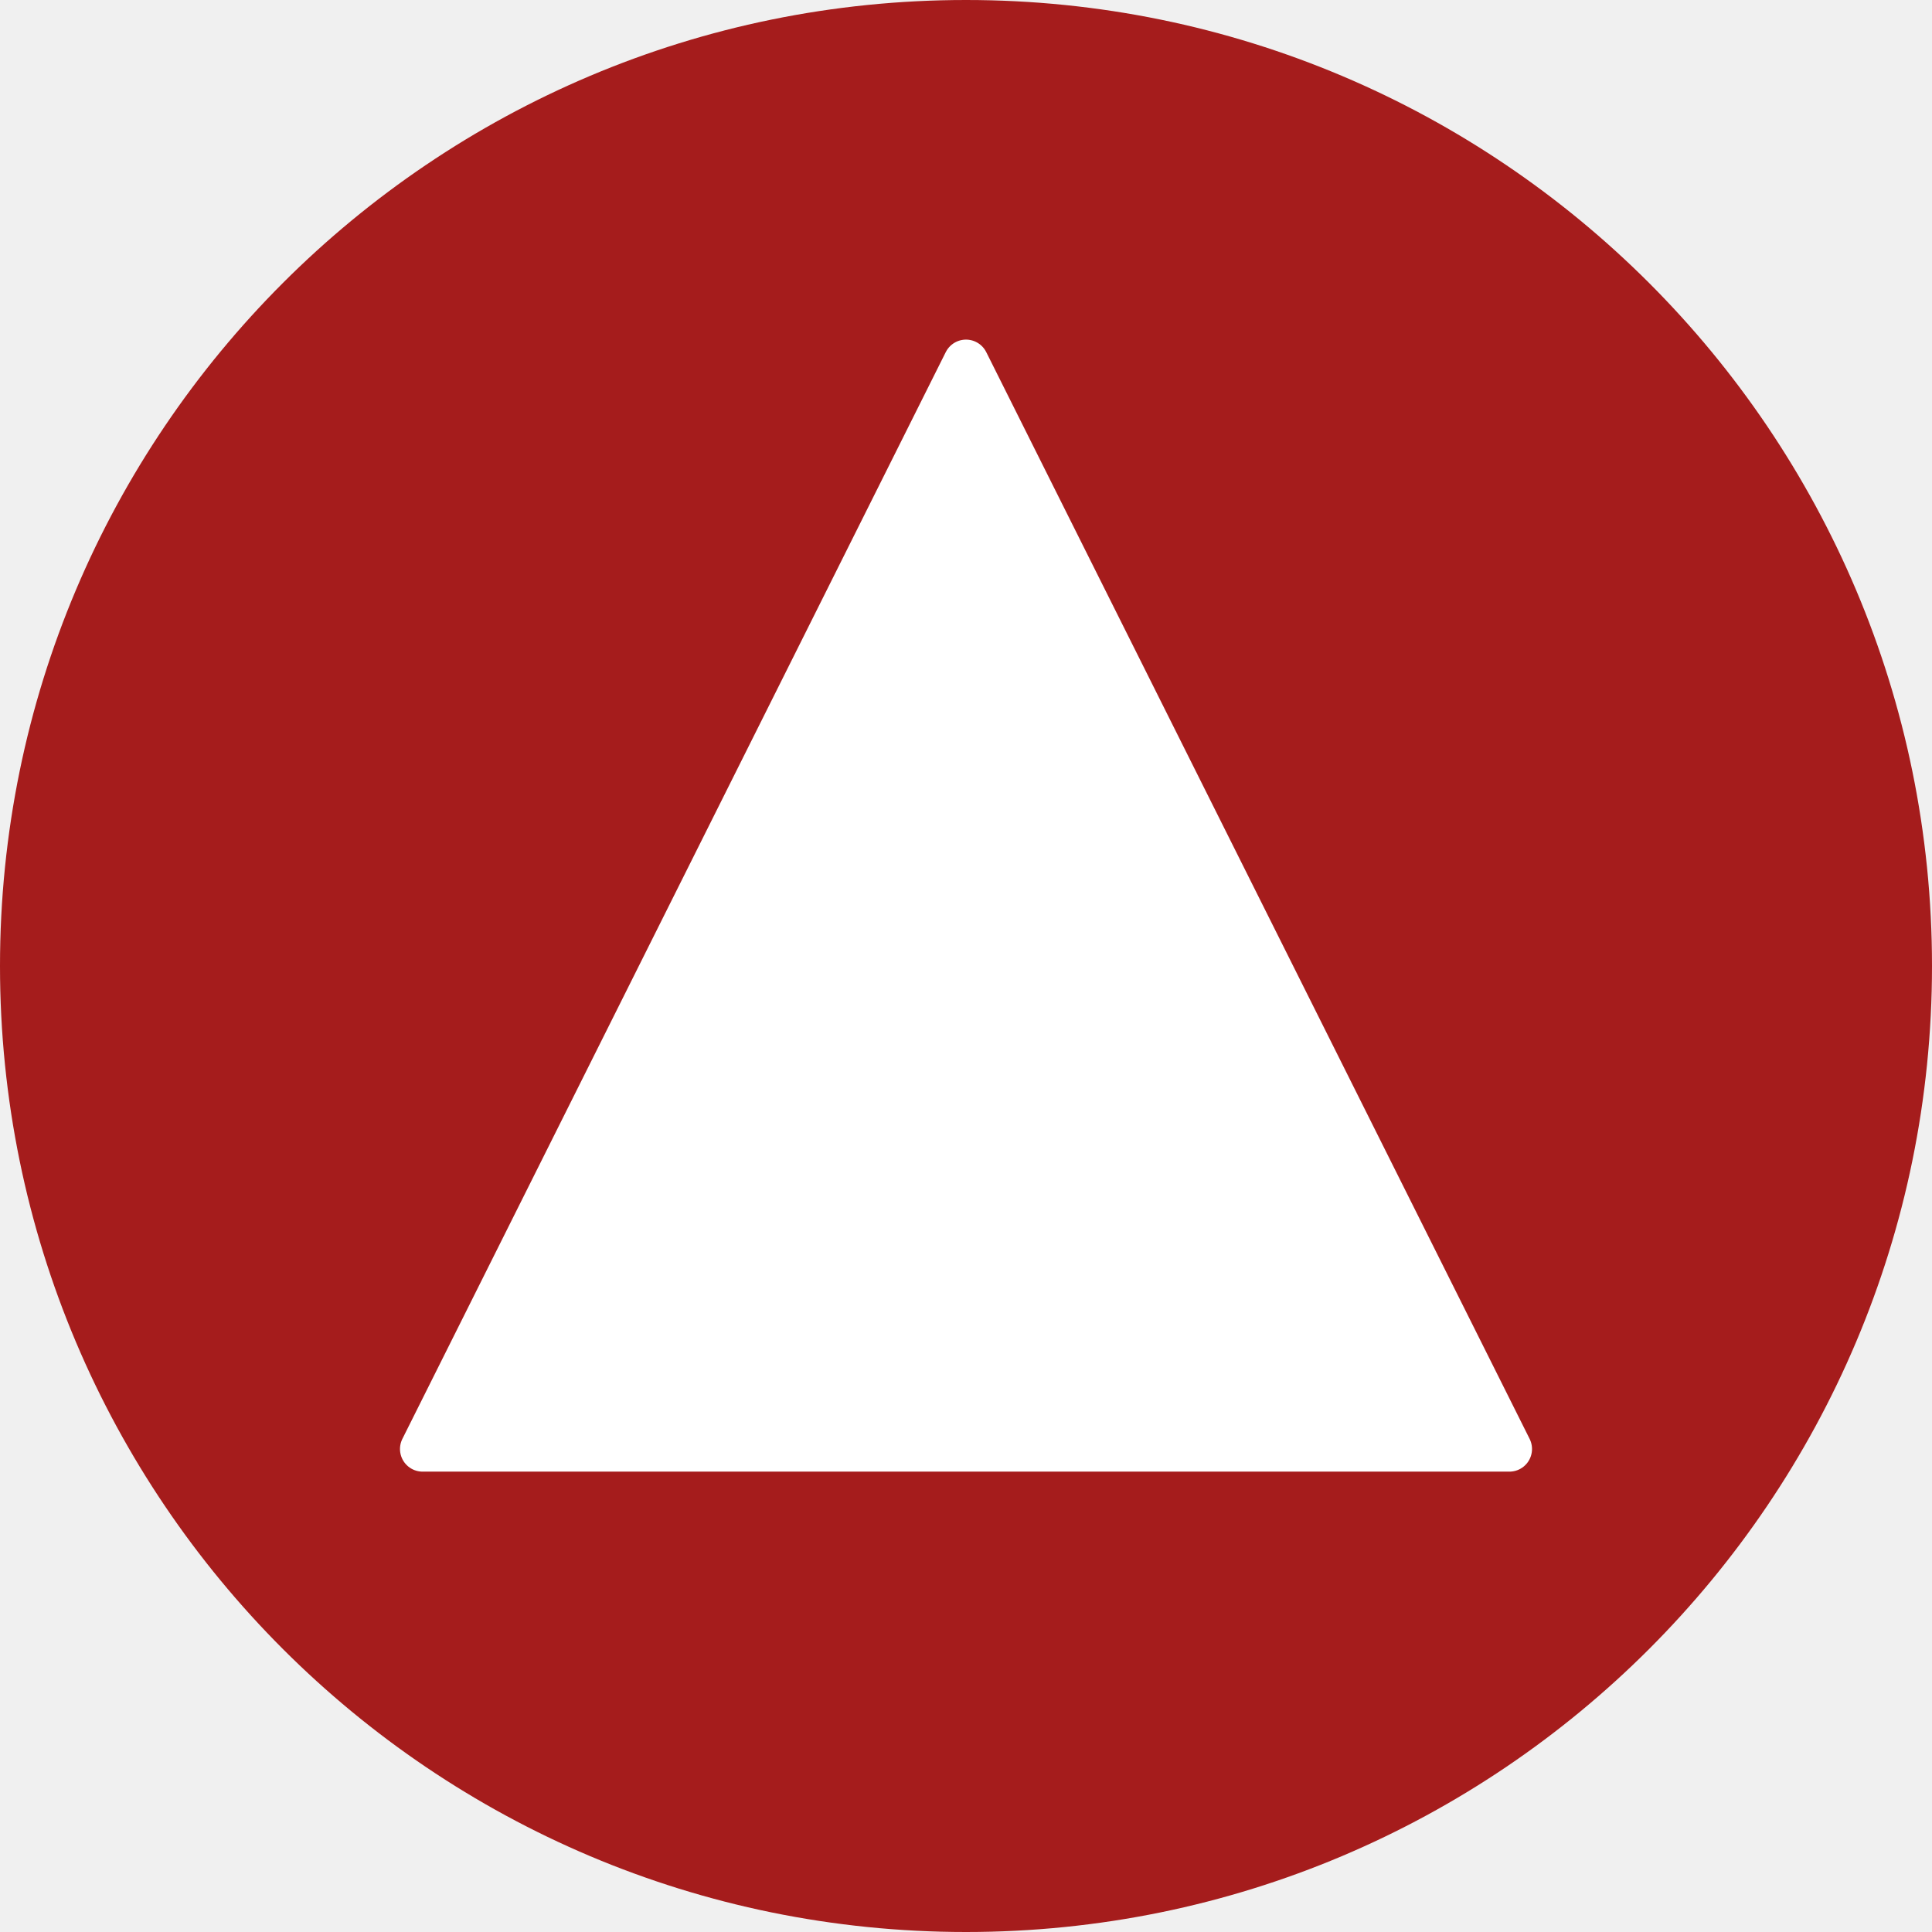
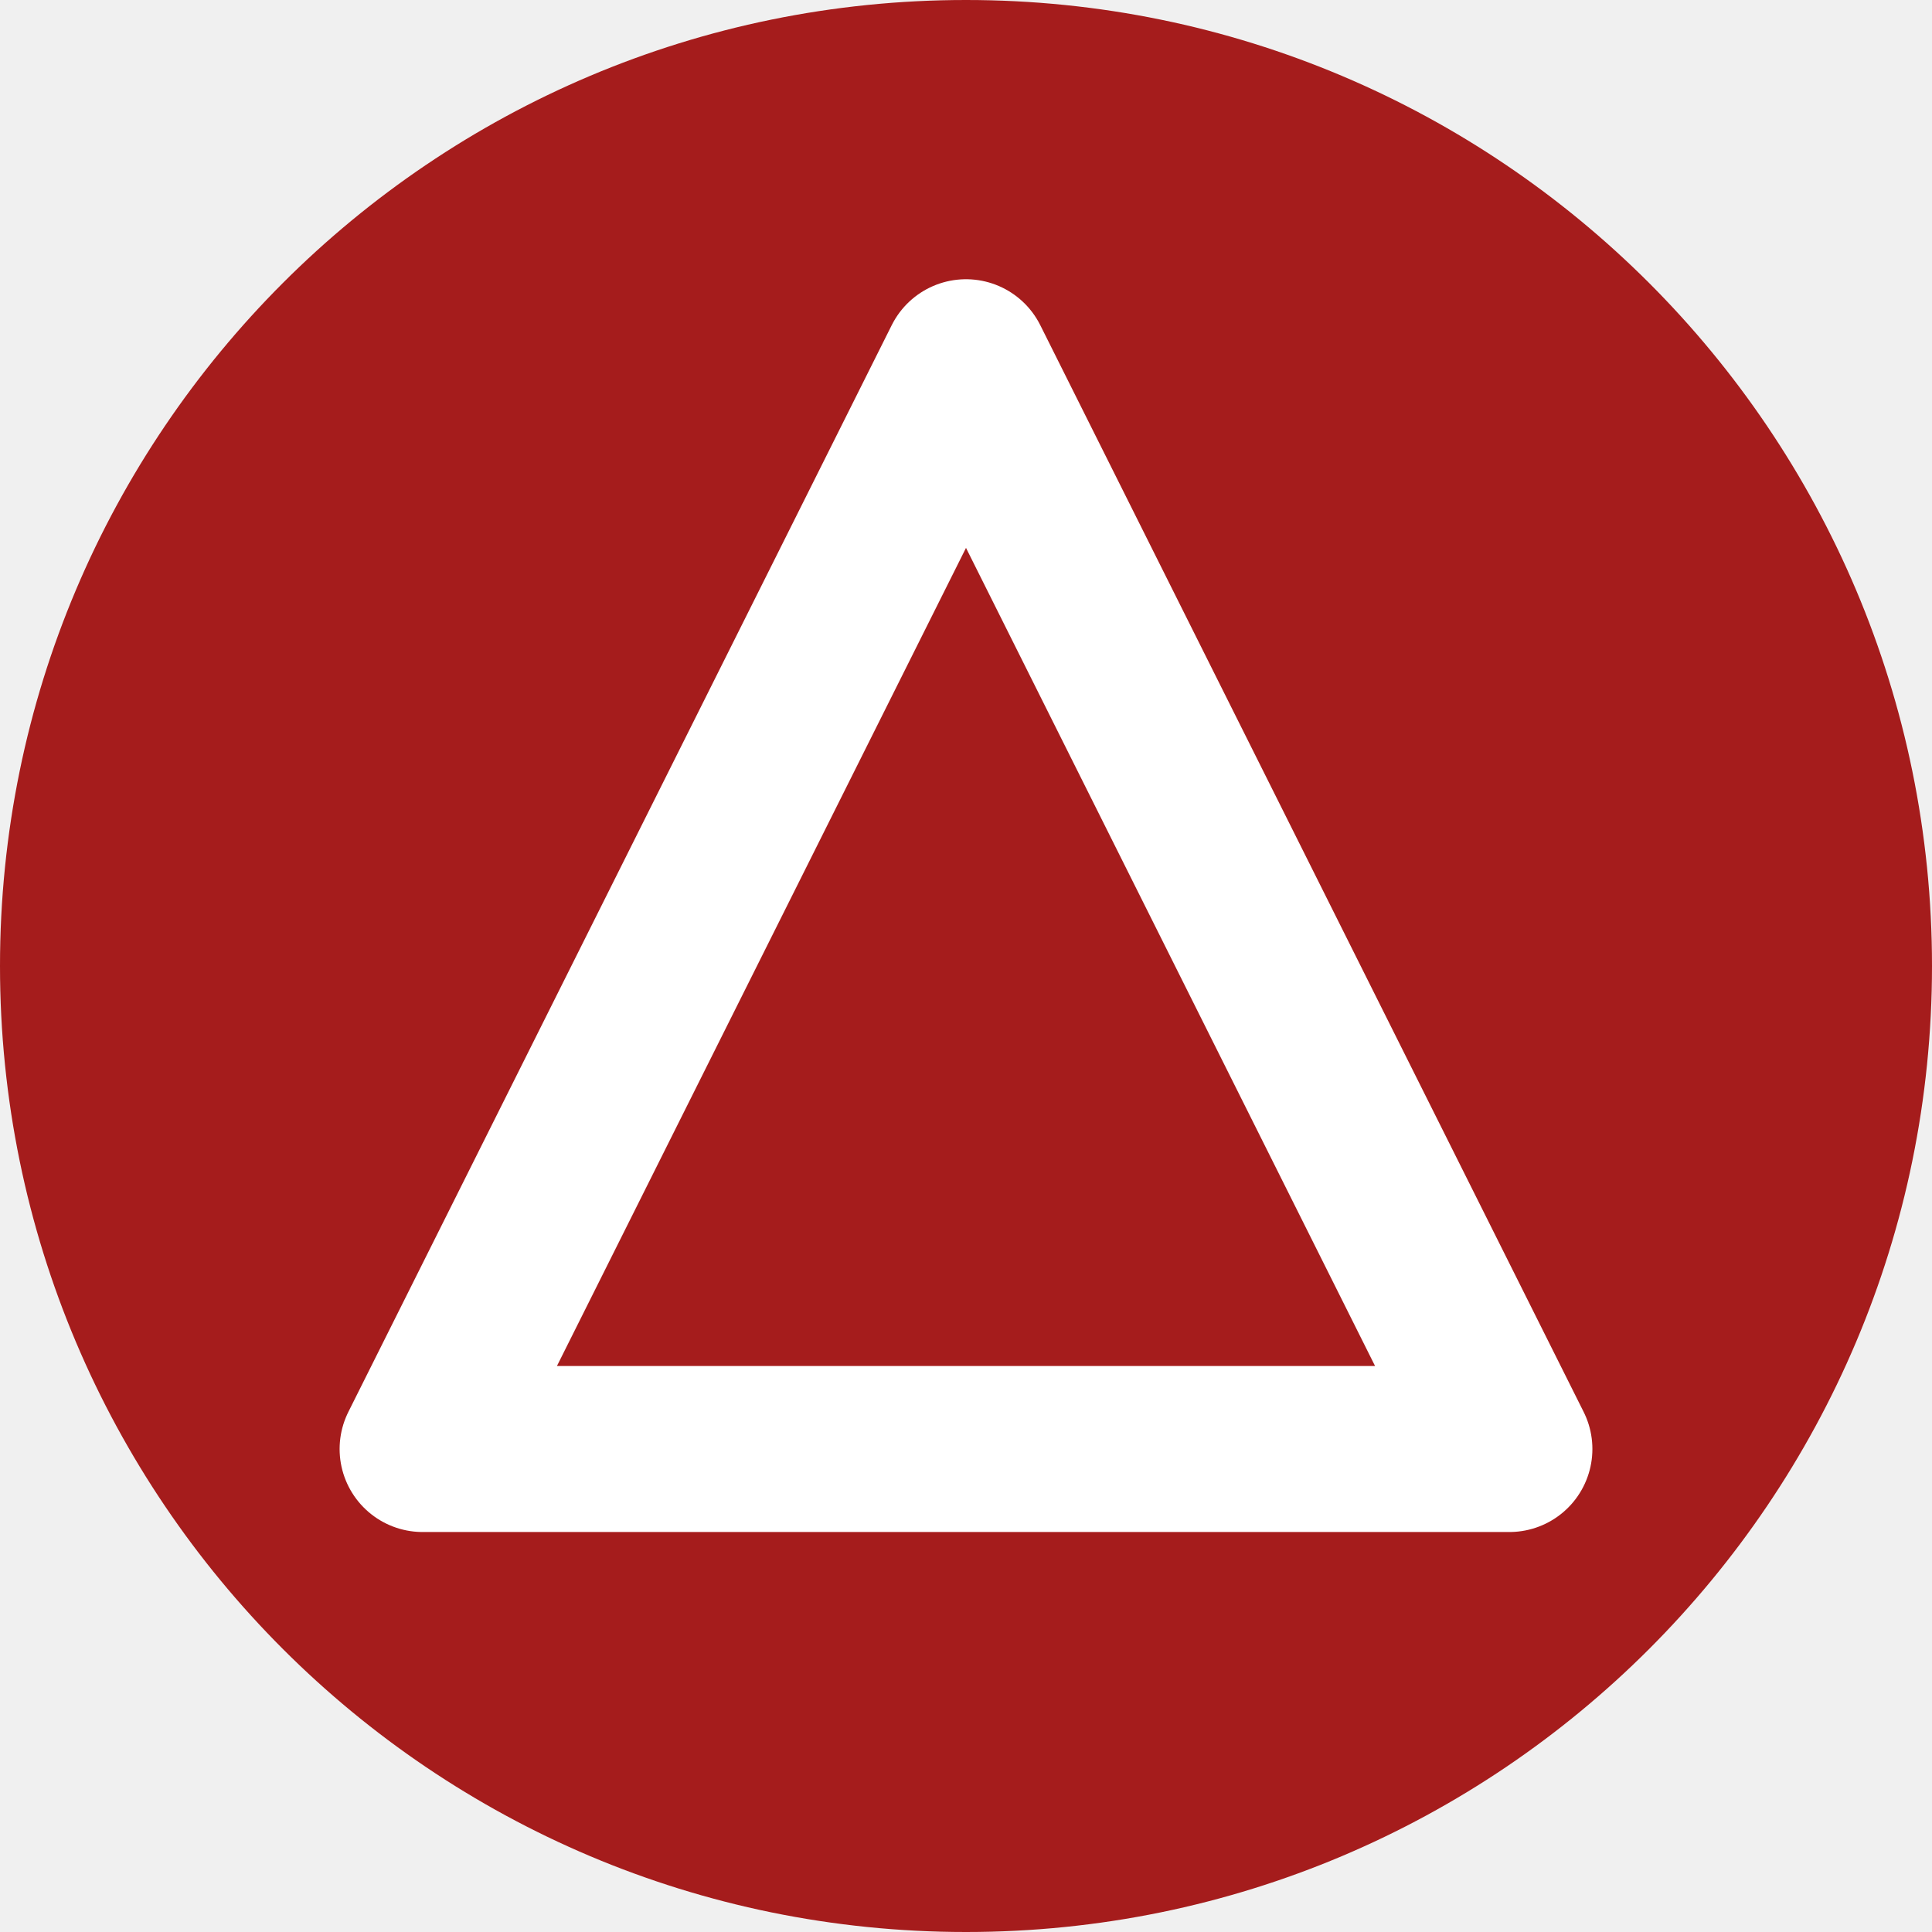
<svg xmlns="http://www.w3.org/2000/svg" viewBox="0 0 64 64" role="img" aria-label="Acesso Equipamentos">
  <circle cx="32" cy="32" r="32" fill="#A51C1C" />
-   <path d="M32 12 L50 48 H14 Z" fill="#FFFFFF" stroke="#FFFFFF" stroke-width="1.5" stroke-linejoin="round" />
+   <path d="M32 12 L50 48 H14 Z" fill="none" stroke="#FFFFFF" stroke-width="5.5" stroke-linejoin="round" stroke-linecap="round" />
</svg>
